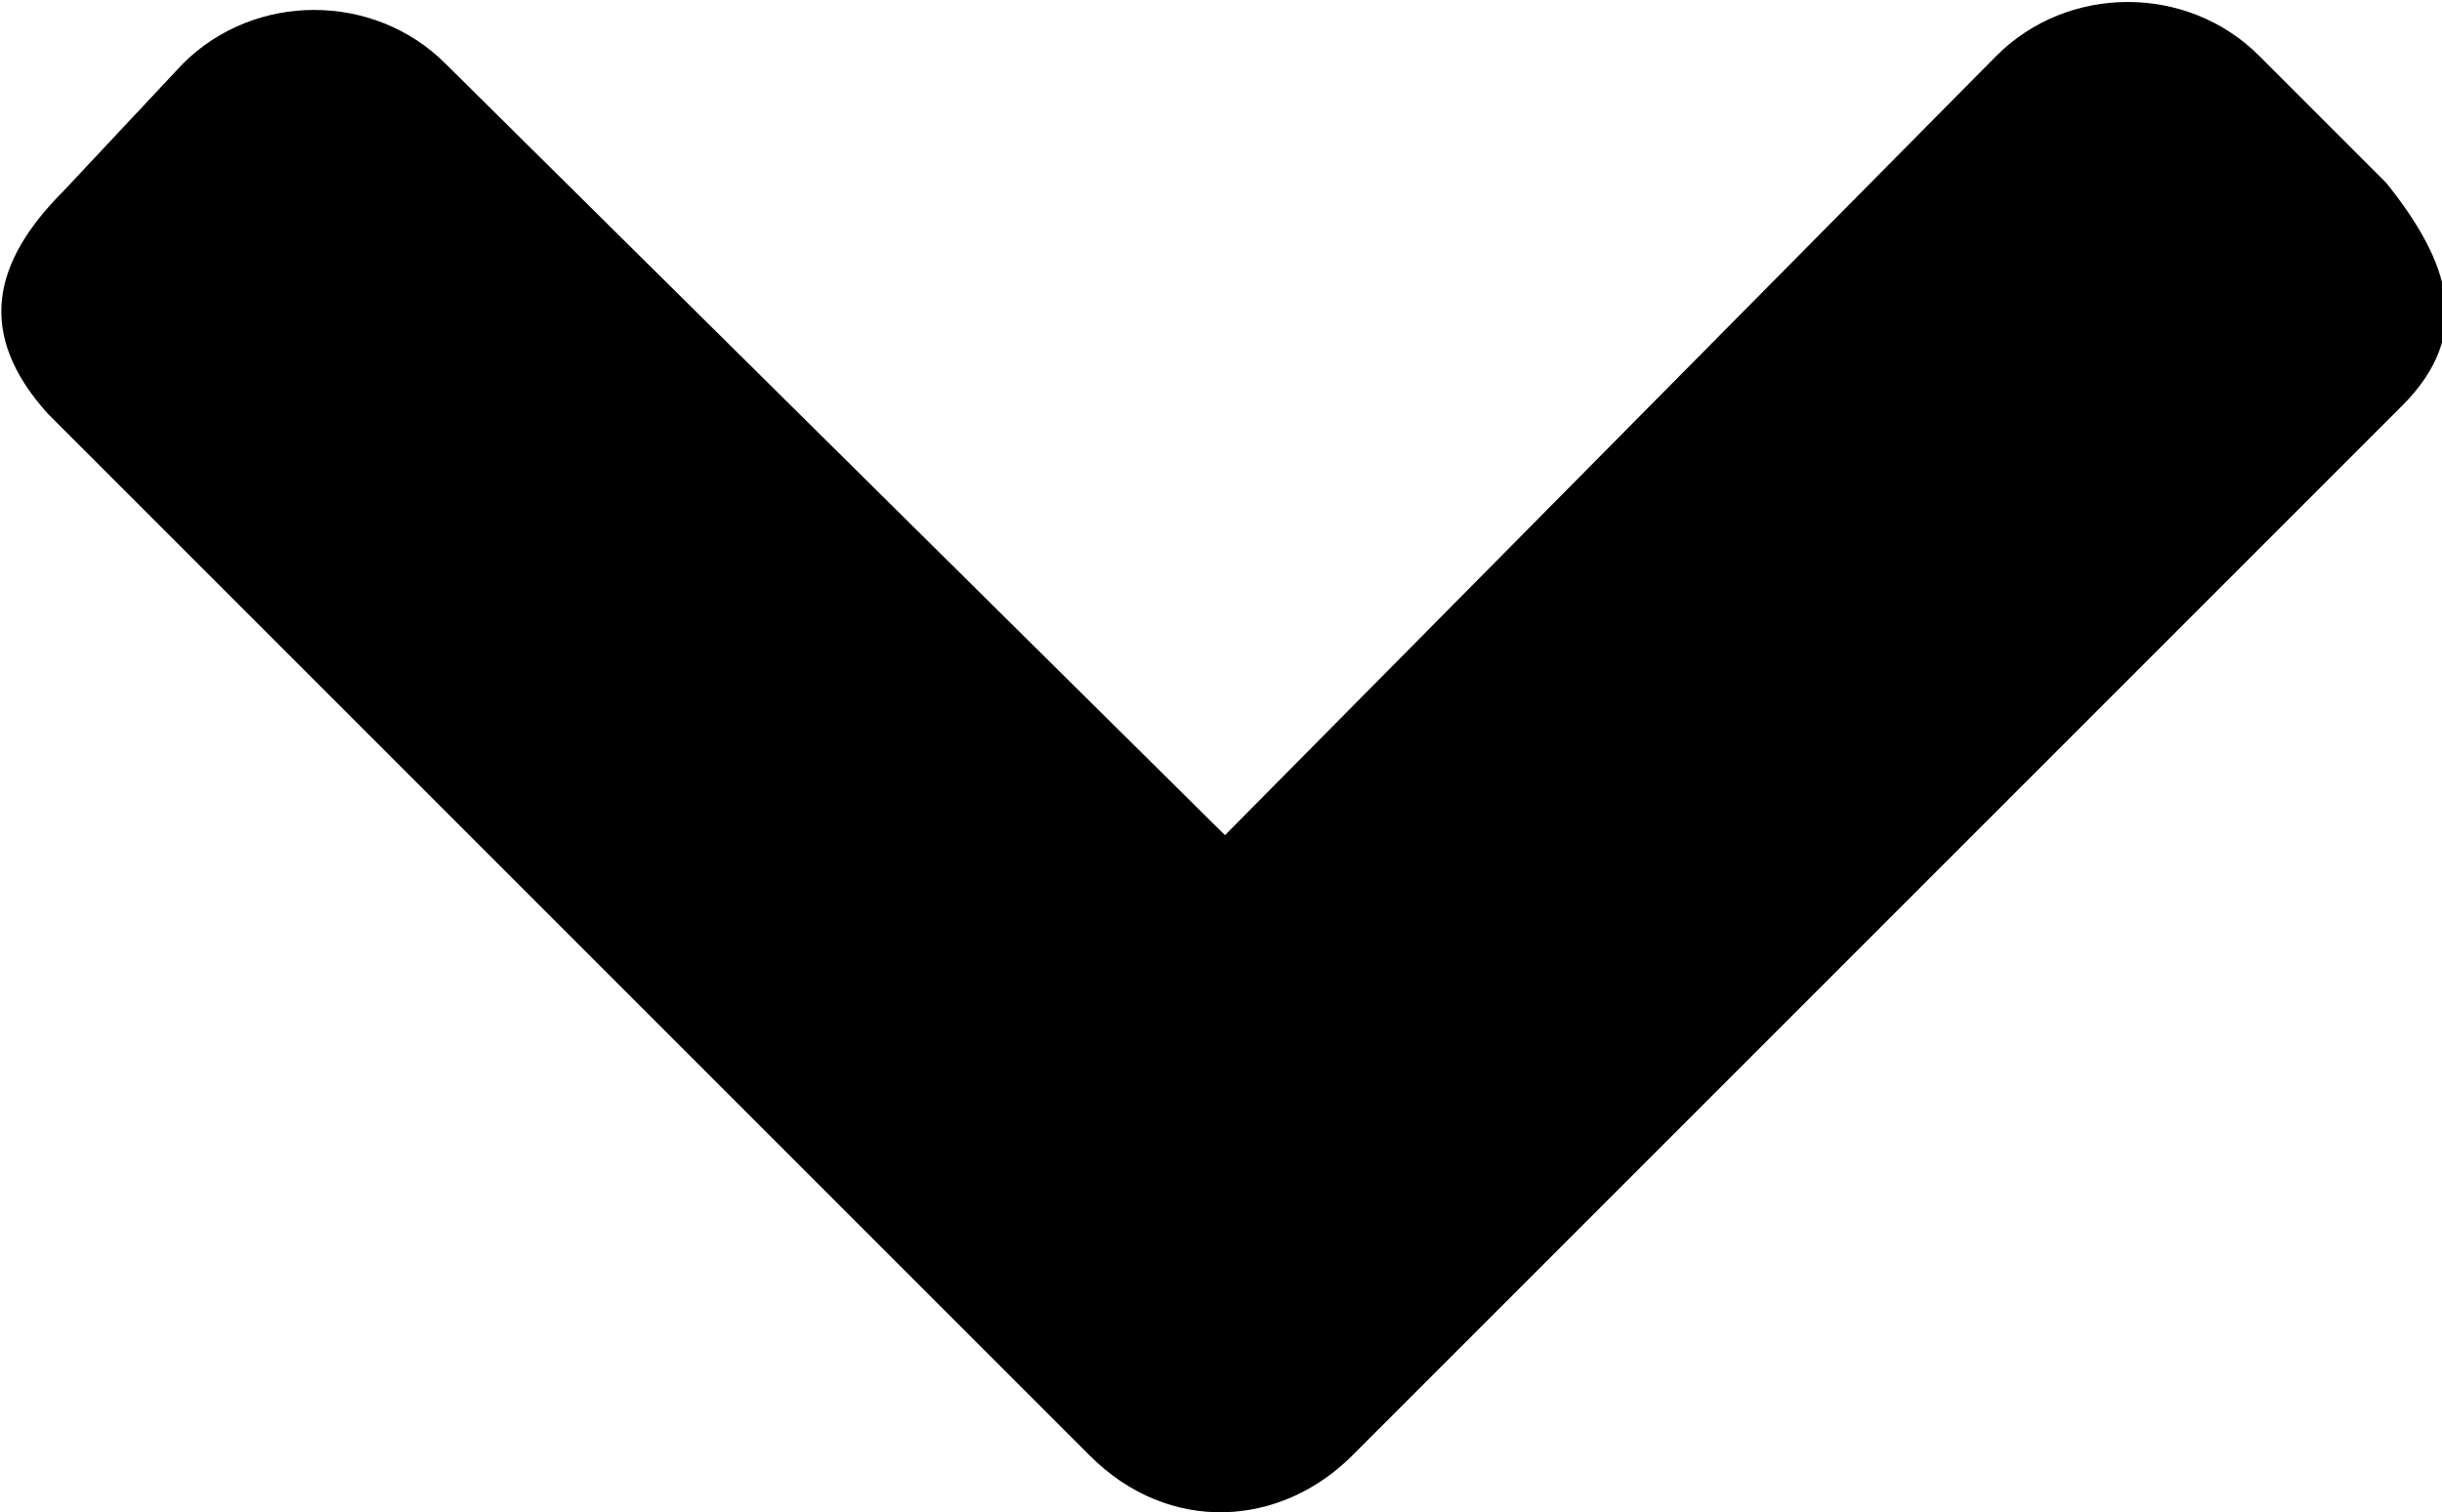
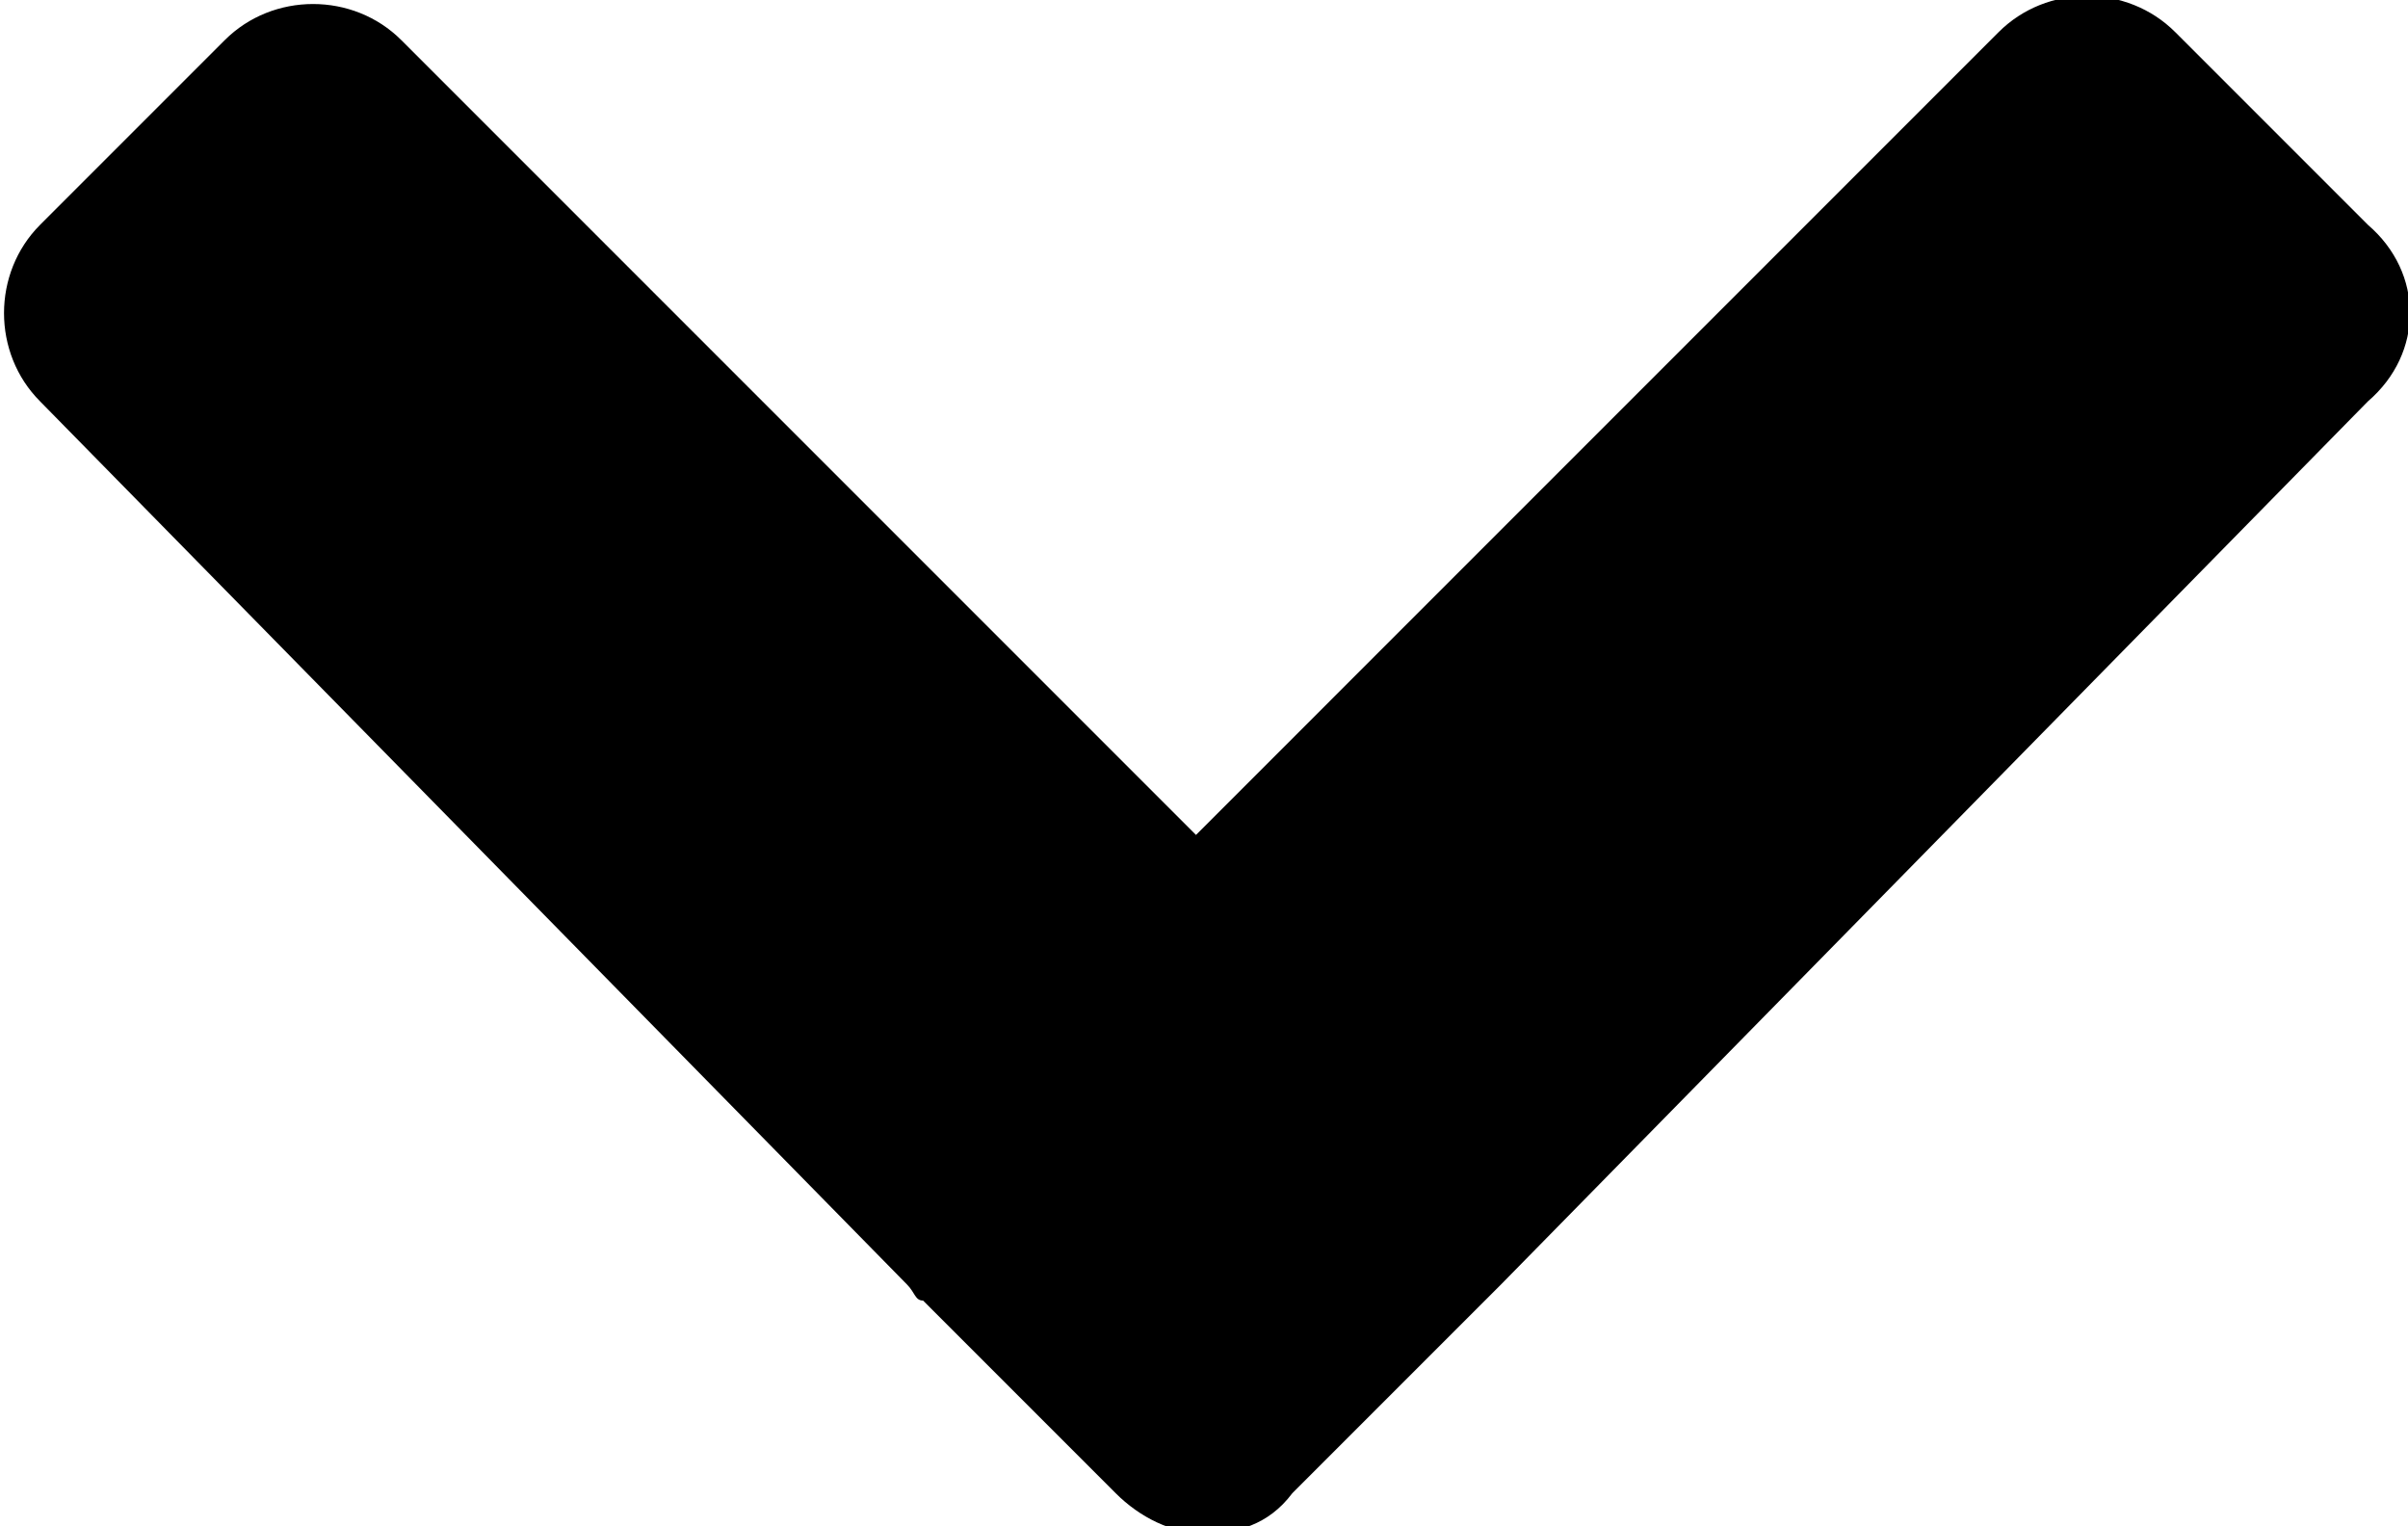
- <svg xmlns="http://www.w3.org/2000/svg" version="1.1" id="chevron_x5F_down" x="0px" y="0px" viewBox="0 0 30.7 19" style="enable-background:new 0 0 30.7 19;" xml:space="preserve">
-   <path d="M17,18.3L30.2,5.1c0.9-0.9,0.6-1.8-0.2-2.8l-1.6-1.6c-0.9-0.9-2.4-0.9-3.3,0l-9.7,9.8L5.6,0.8c-0.9-0.9-2.4-0.9-3.3,0  L0.8,2.4c-0.9,0.9-1.1,1.8-0.2,2.8l13.1,13.1C14.7,19.3,16.1,19.2,17,18.3z" />
+ <svg xmlns="http://www.w3.org/2000/svg" version="1.1" id="chevron_x5F_down" x="0px" y="0px" viewBox="0 0 30 19" style="enable-background:new 0 0 30 19;" xml:space="preserve">
+   <path d="M29.5,2.8l-2.4-2.4c-0.6-0.6-1.6-0.6-2.2,0l-10,10L5,0.5c-0.6-0.6-1.6-0.6-2.2,0L0.5,2.8c-0.6,0.6-0.6,1.6,0,2.2L11.3,16  c0.1,0.1,0.1,0.2,0.2,0.2l2.4,2.4c0.3,0.3,0.7,0.5,1.1,0.5c0.4,0,0.8-0.1,1.1-0.5l2.4-2.4c0.1-0.1,0.1-0.1,0.2-0.2L29.5,5  C30.2,4.4,30.2,3.4,29.5,2.8z" />
</svg>
